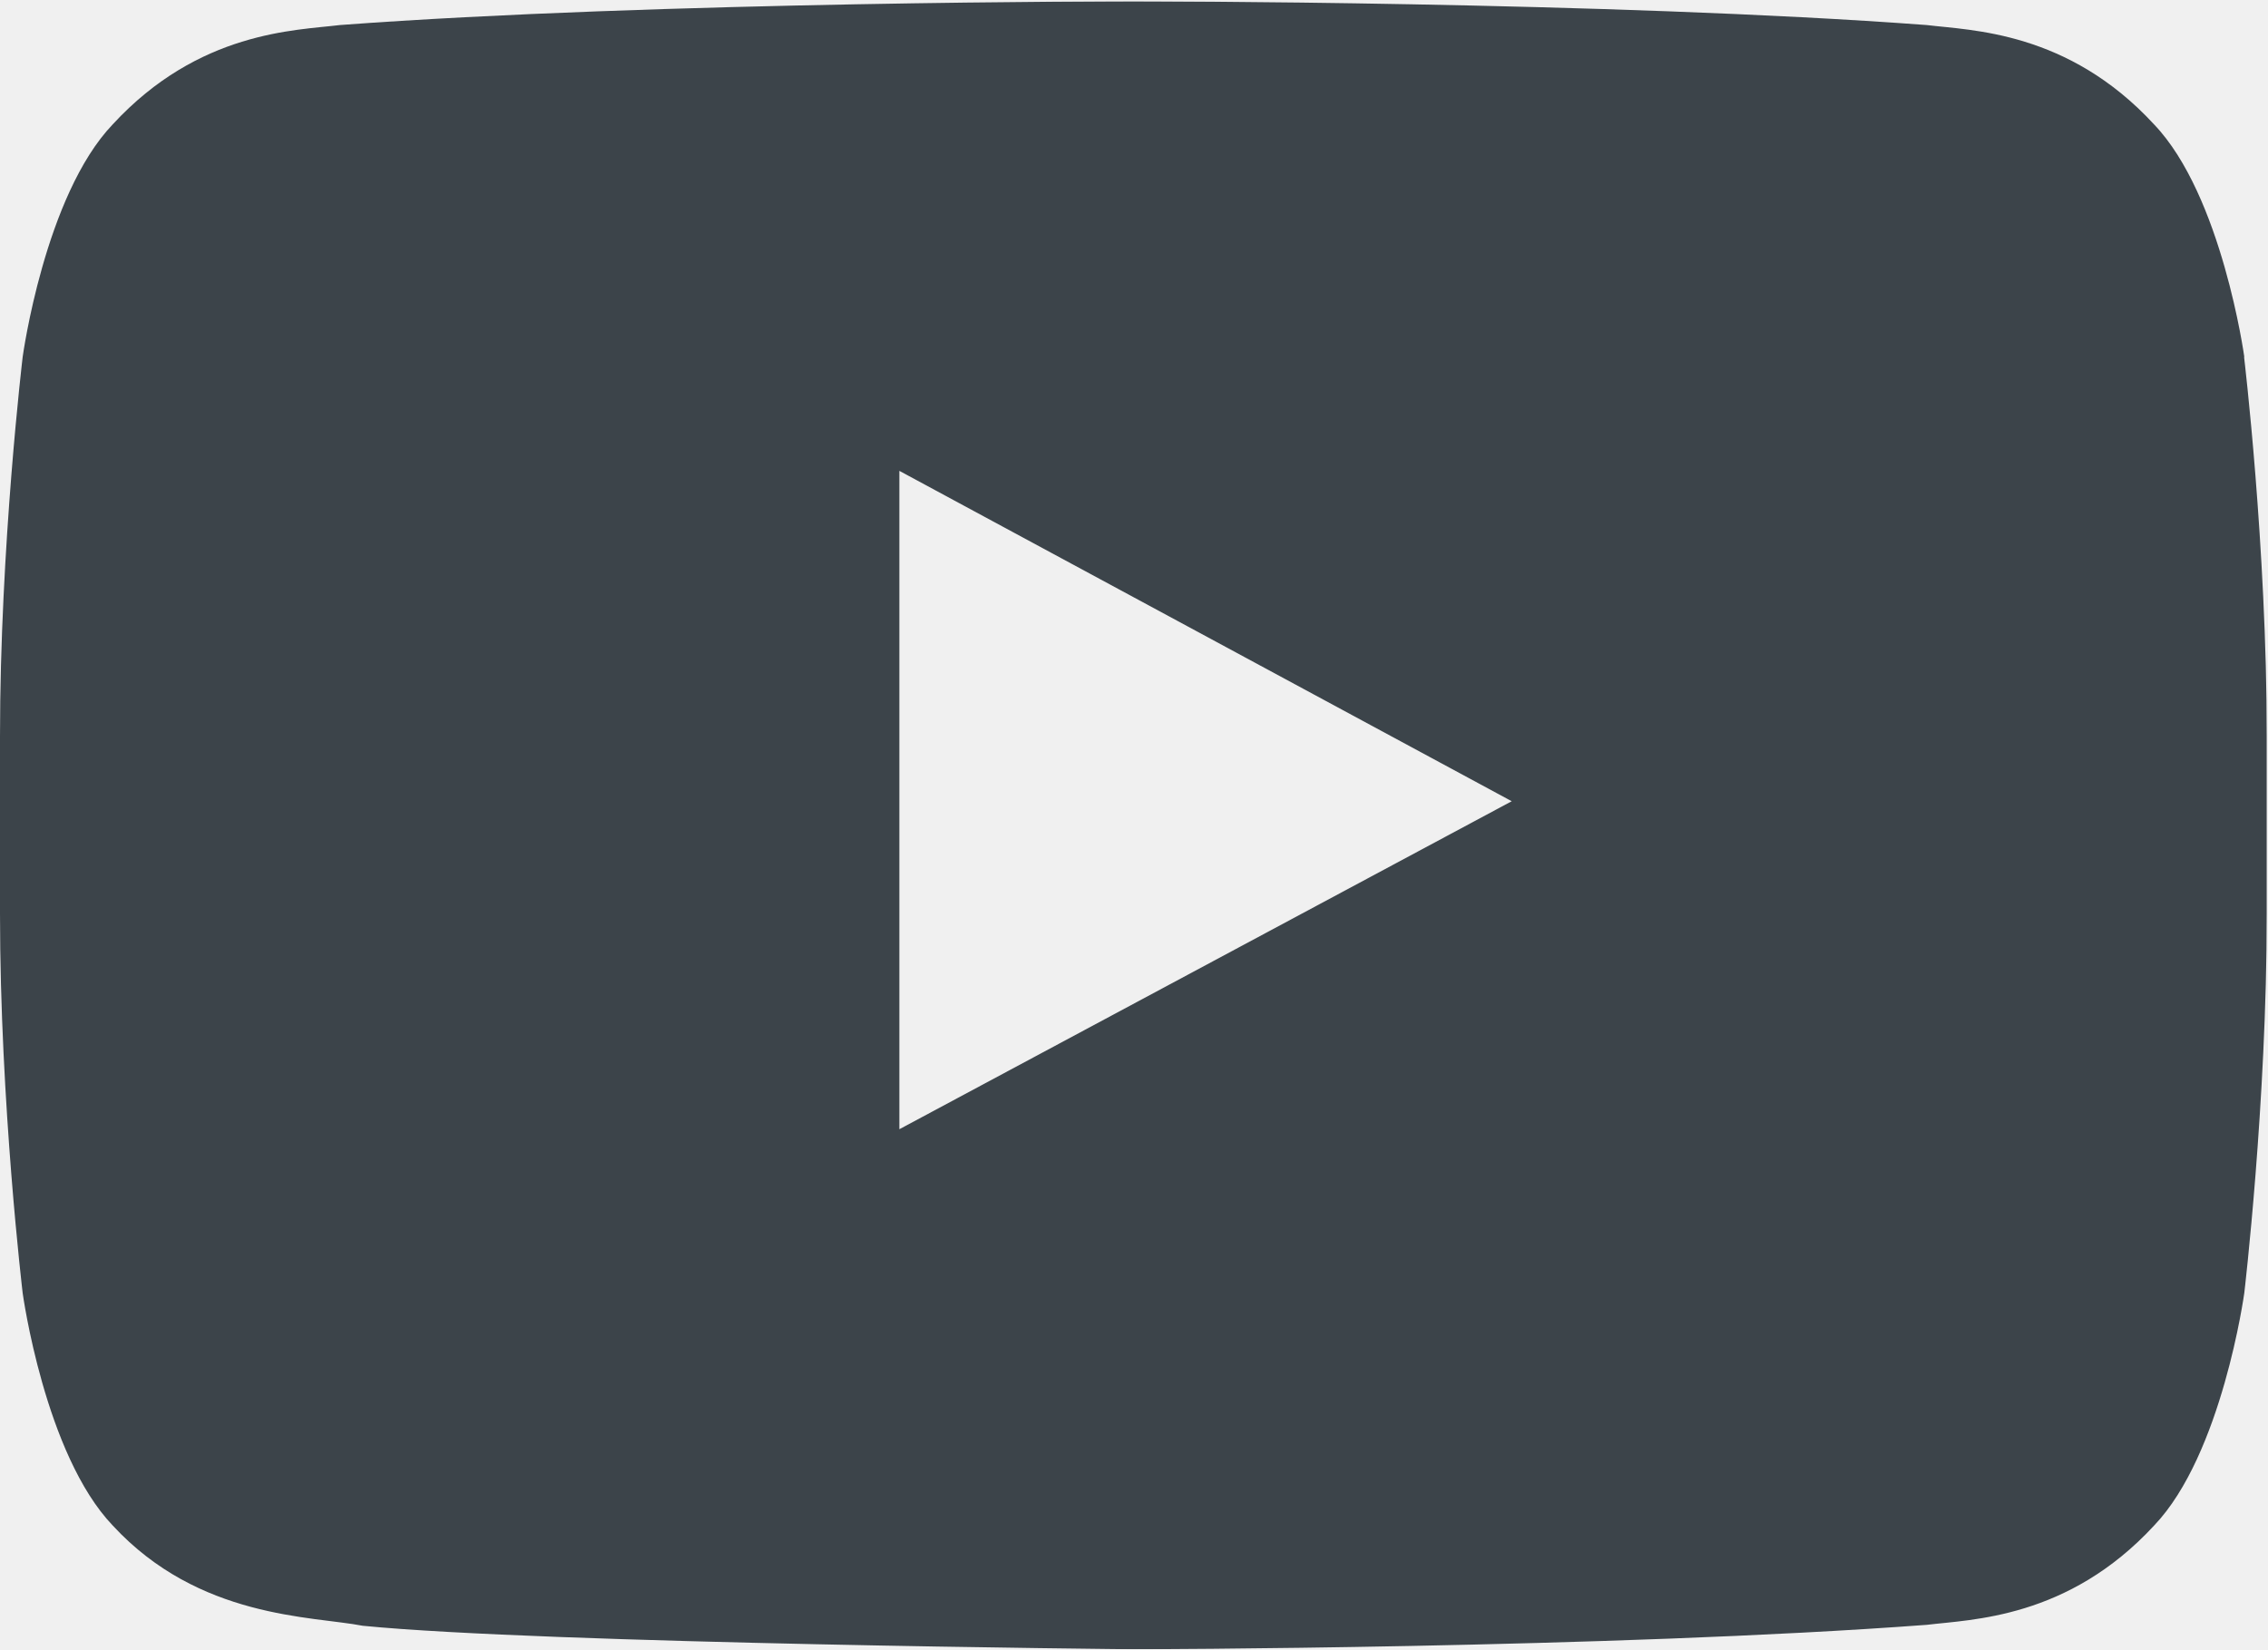
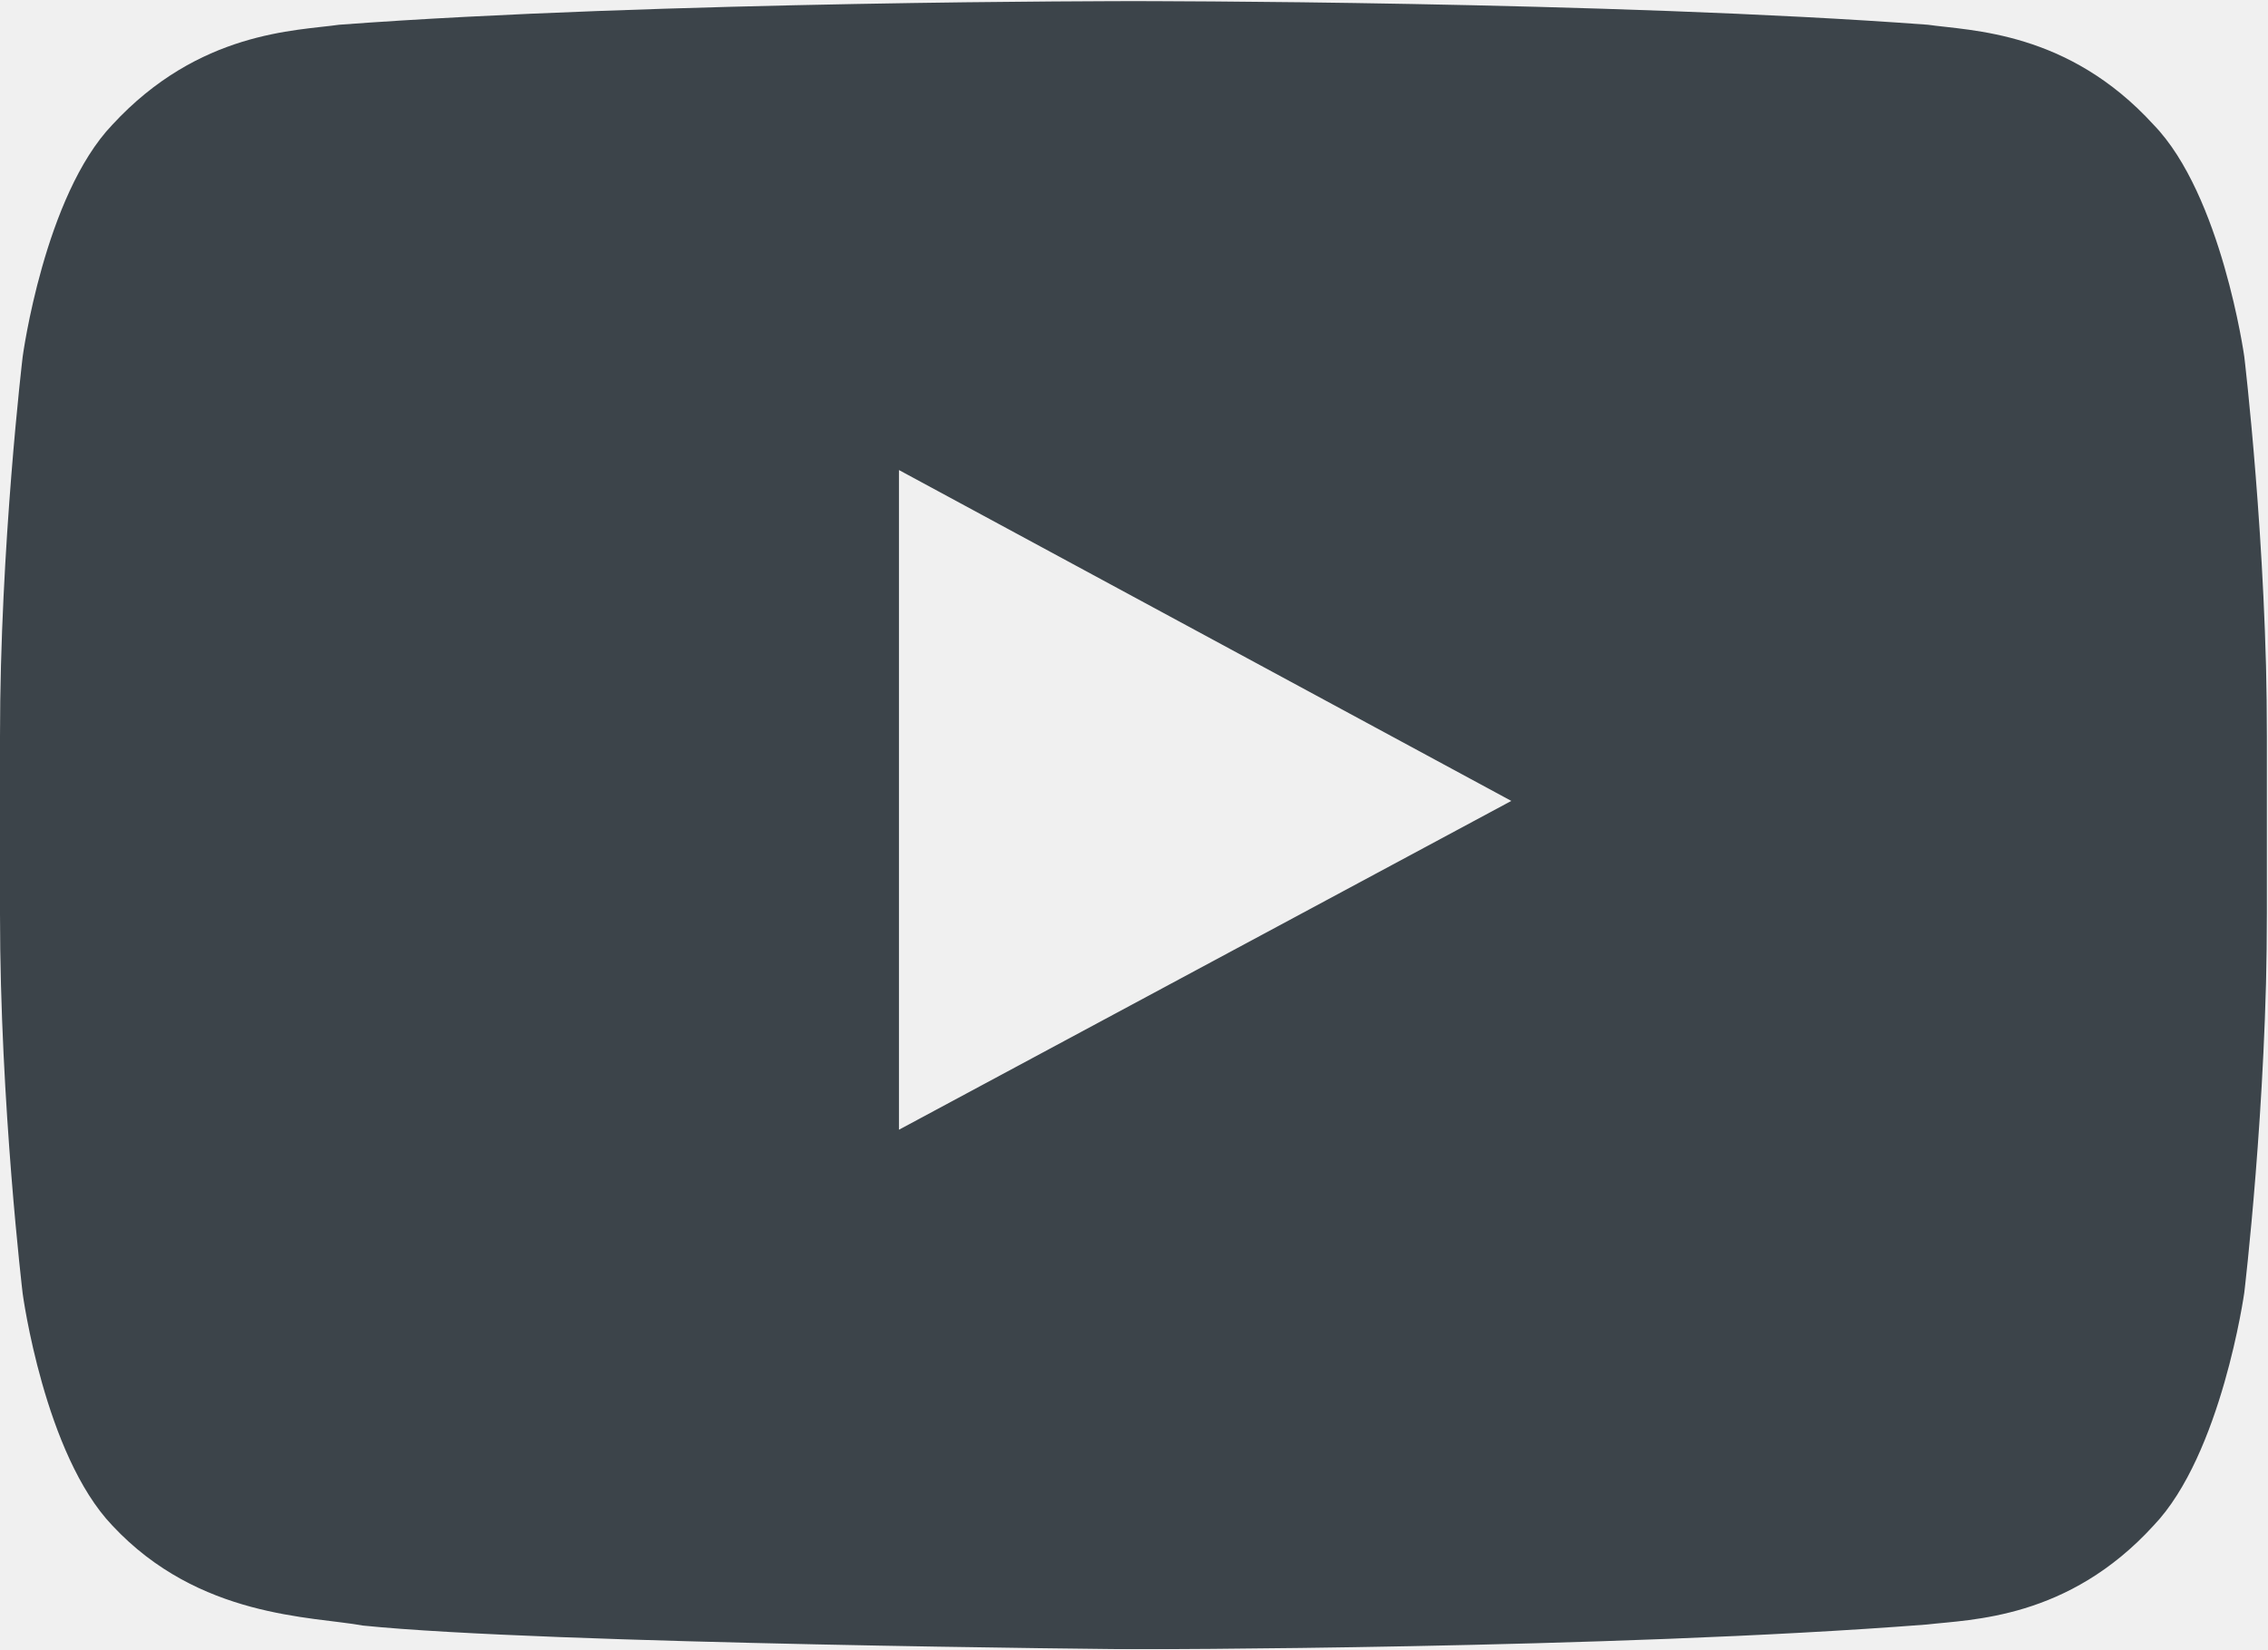
<svg xmlns="http://www.w3.org/2000/svg" xmlns:xlink="http://www.w3.org/1999/xlink" viewBox="0 0 22 16">
  <defs>
-     <path id="a" d="M0 16H21.99V.012H0z" />
+     <path id="a" d="M0 16h21.99V.01H0z" />
  </defs>
  <g fill="none" fill-rule="evenodd">
    <mask id="b" fill="#fff">
      <use xlink:href="#a" />
    </mask>
-     <path d="M8.724 10.955V4.568l5.94 3.205-5.94 3.182zM21.77 3.462s-.216-1.567-.876-2.256C20.058.3 19.12.296 18.69.243 15.615.013 11 .013 11 .013h-.01s-4.616 0-7.693.23c-.43.053-1.367.057-2.203.963-.66.69-.874 2.256-.874 2.256S0 5.302 0 7.142v1.723c0 1.84.22 3.68.22 3.68s.214 1.565.874 2.255c.836.905 1.935.877 2.424.972 1.76.174 7.476.228 7.476.228s4.62-.007 7.697-.237c.43-.053 1.368-.058 2.204-.963.66-.69.875-2.256.875-2.256s.218-1.84.218-3.68V7.142c0-1.84-.22-3.678-.22-3.678z" fill="#3C444A" mask="url(#b)" />
+     <path fill="#3C444A" d="M8.72 10.96v-6.4l5.94 3.21-5.94 3.19zm13.05-7.5s-.22-1.57-.88-2.25C20.06.3 19.12.3 18.7.24 15.61.01 11 .01 11 .01h-.01s-4.62 0-7.7.23c-.42.06-1.36.06-2.2.97C.43 1.9.22 3.46.22 3.46S0 5.3 0 7.14v1.73c0 1.84.22 3.68.22 3.68s.21 1.56.87 2.25c.84.9 1.94.88 2.43.97 1.76.18 7.47.23 7.47.23s4.62 0 7.7-.24c.43-.05 1.37-.05 2.2-.96.66-.69.88-2.26.88-2.26s.22-1.84.22-3.68V7.14c0-1.84-.22-3.68-.22-3.68z" mask="url(#b)" />
  </g>
</svg>
